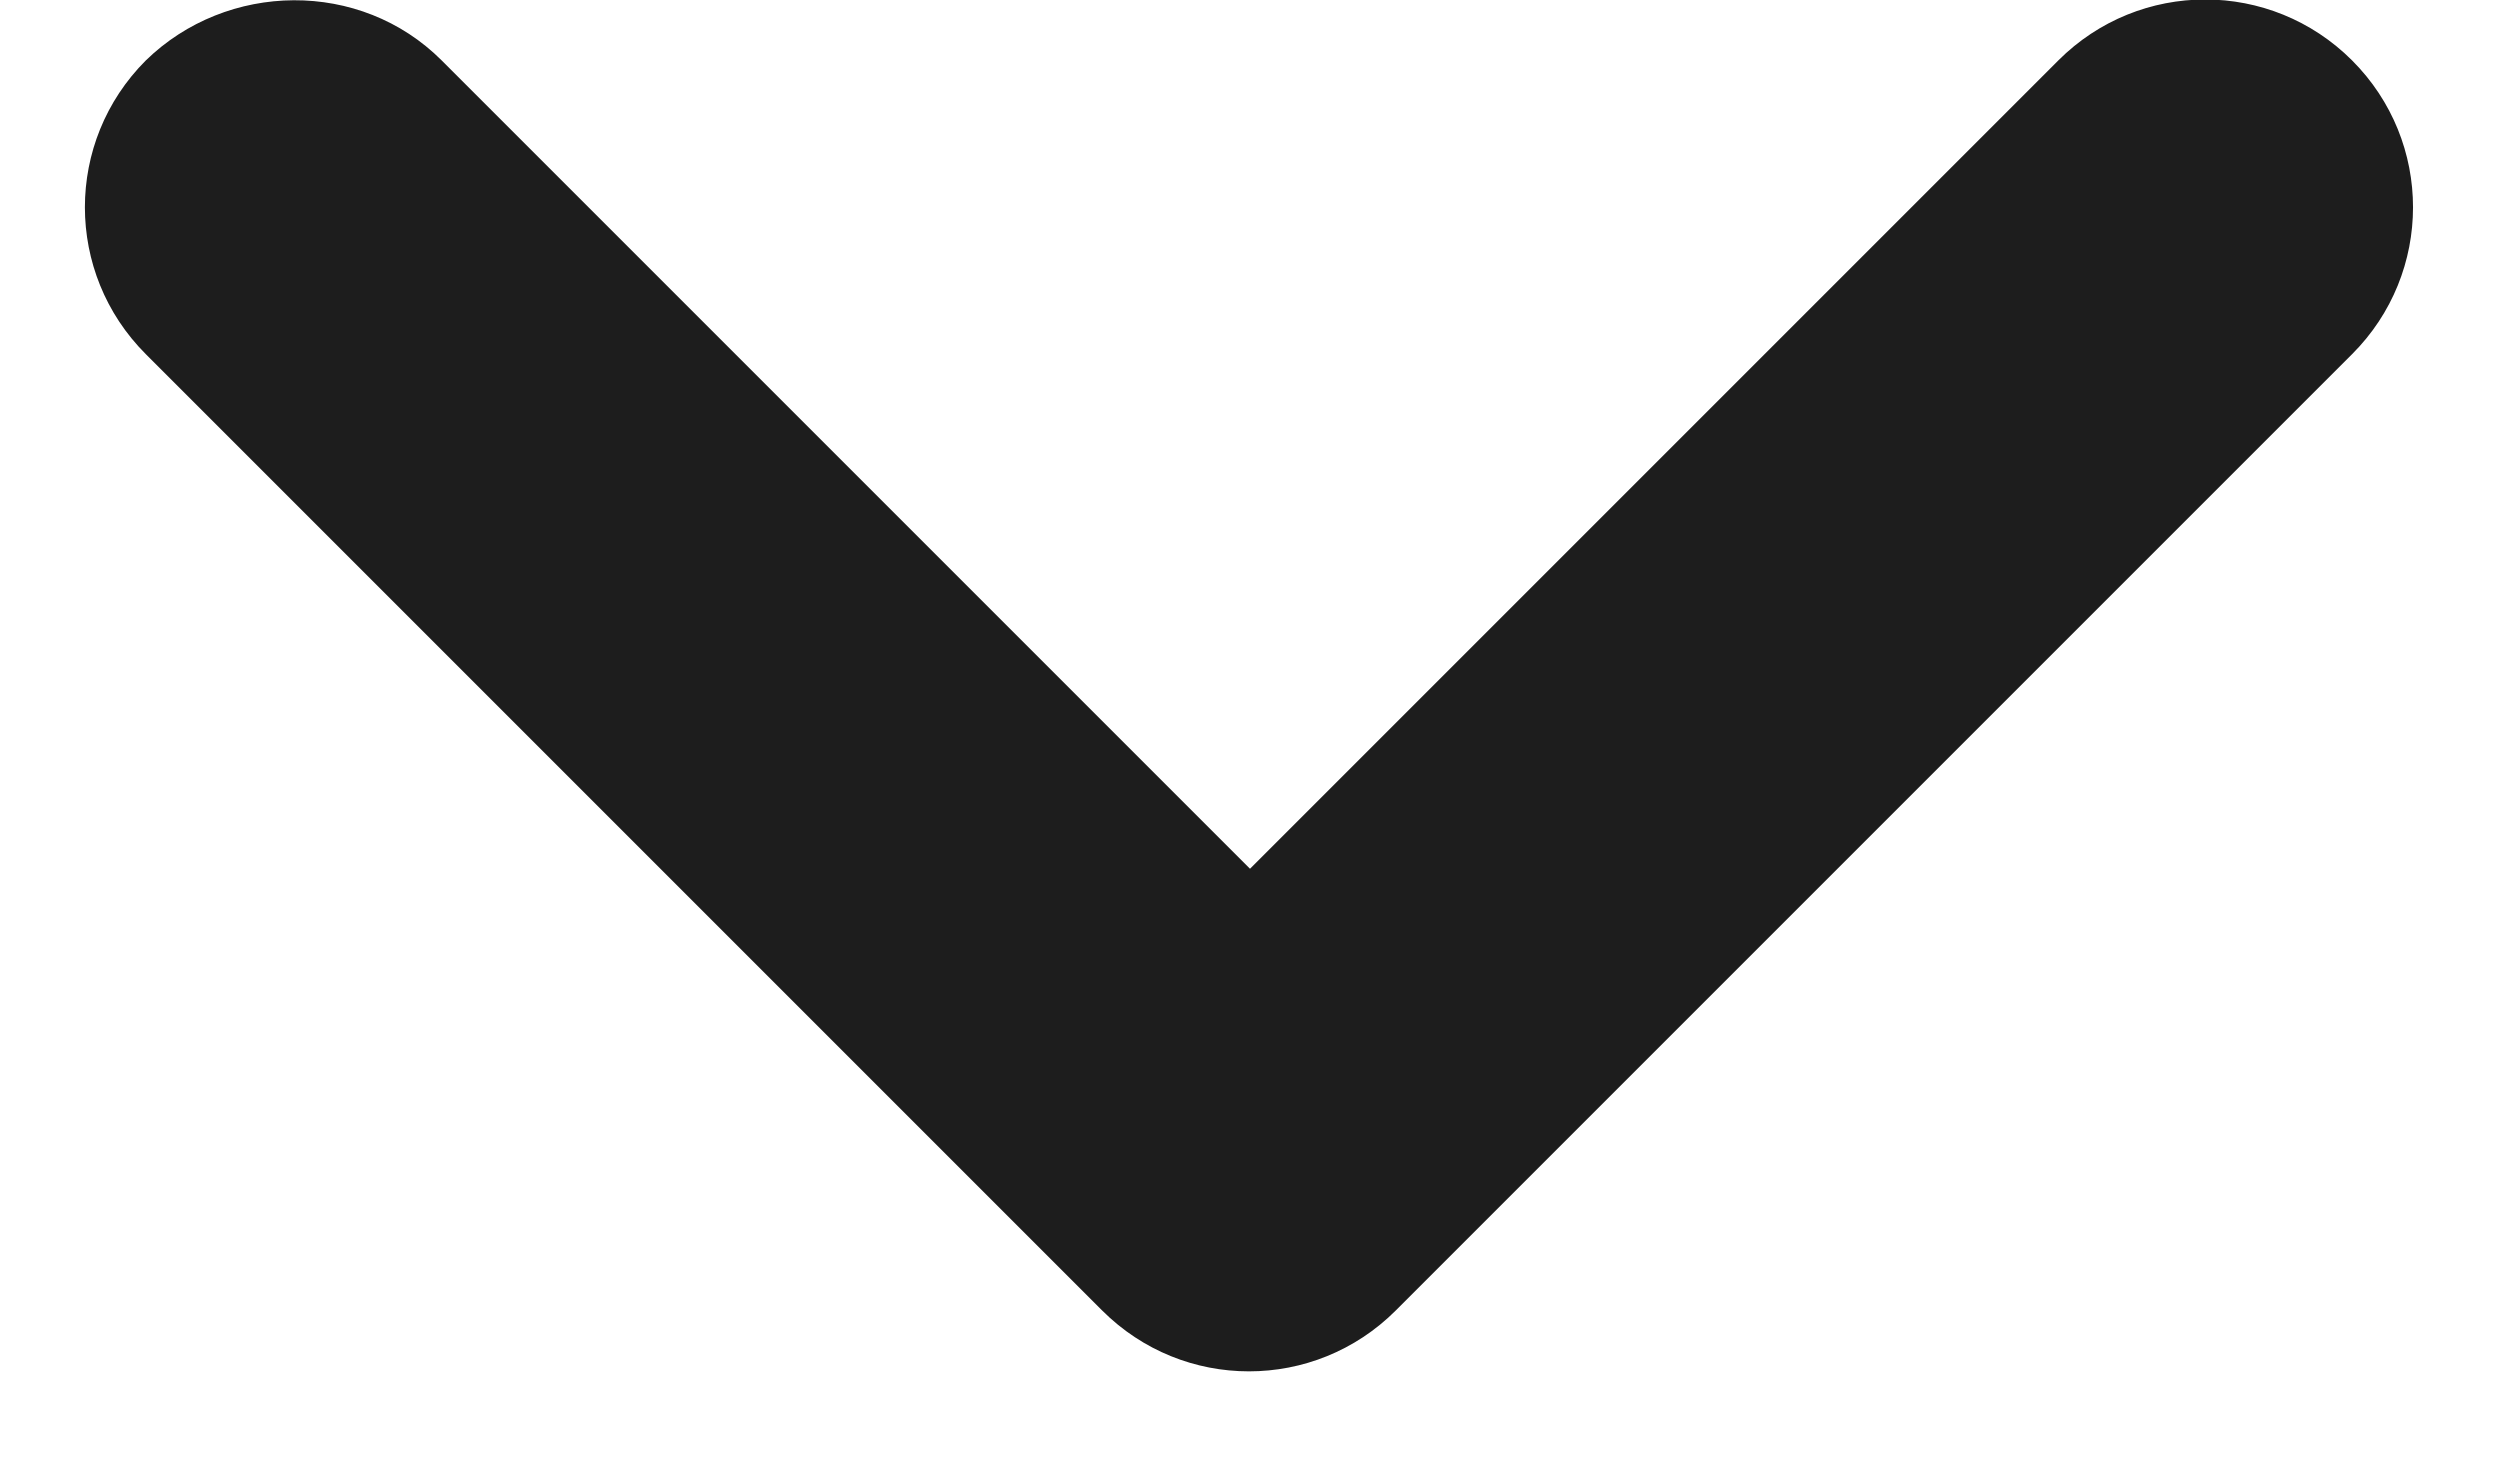
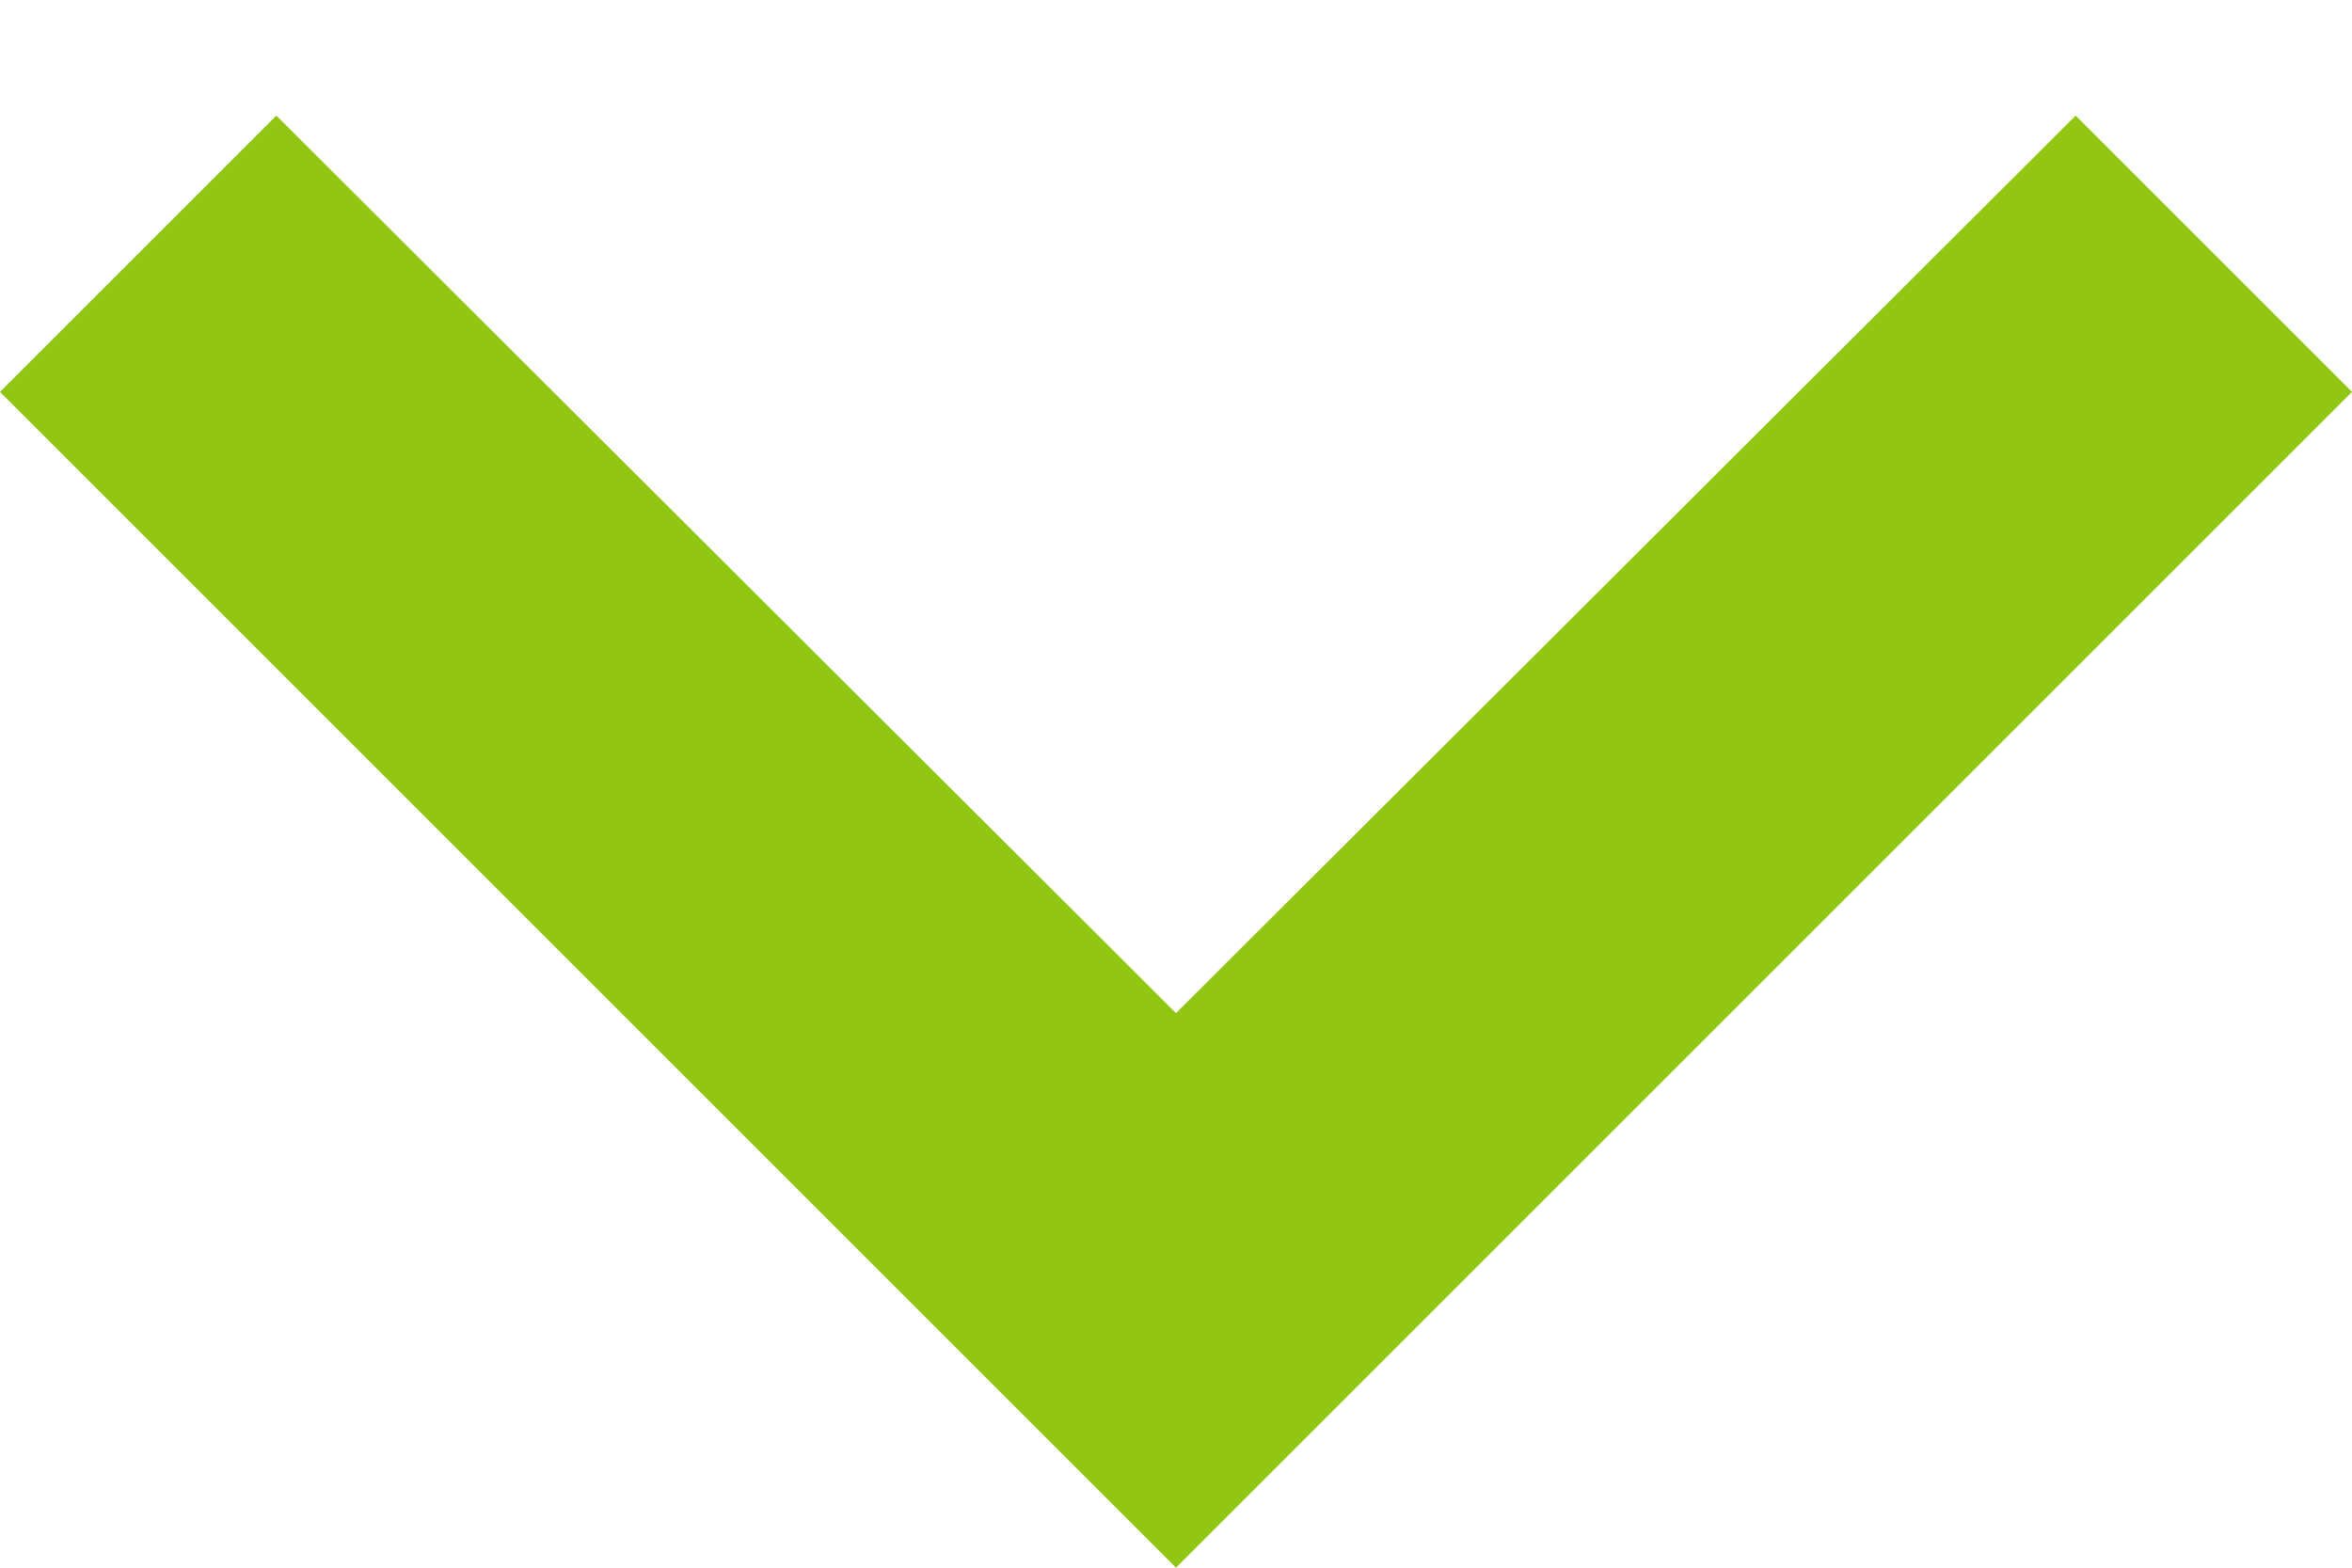
- <svg xmlns="http://www.w3.org/2000/svg" width="12px" height="7px" viewBox="0 0 12 7" version="1.1">
+ <svg xmlns="http://www.w3.org/2000/svg" width="12px" height="8px" viewBox="0 0 12 8" version="1.1">
  <g id="Icons" stroke="none" stroke-width="1" fill="none" fill-rule="evenodd">
-     <g id="Rounded" transform="translate(-616, -2467)">
+     <g id="Two-Tone" transform="translate(-412, -2466)">
      <g id="Hardware" transform="translate(100, 2404)">
-         <g id="-Round-/-Hardware-/-keyboard_arrow_down" transform="translate(510, 54)">
+         <g id="Two-Tone-/-Hardware-/-keyboard_arrow_down" transform="translate(306, 54)">
          <g>
-             <rect id="Rectangle-Copy-103" x="0" y="0" width="24" height="24">
- 						</rect>
-             <path d="M8.12,9.29 L12,13.17 L15.88,9.29 C16.27,8.9 16.9,8.9 17.29,9.29 C17.68,9.68 17.68,10.31 17.29,10.7 L12.7,15.29 C12.31,15.68 11.68,15.68 11.29,15.29 L6.7,10.7 C6.31,10.31 6.31,9.68 6.7,9.29 C7.09,8.91 7.73,8.9 8.12,9.29 Z" id="🔹-Icon-Color" fill="#1D1D1D">
- 						</path>
+             <polygon id="Path" points="0 0 24 0 24 24 0 24" />
+             <polygon id="🔹-Primary-Color" fill="#91c612" points="7.41 8.59 12 13.17 16.59 8.59 18 10 12 16 6 10" />
          </g>
        </g>
      </g>
    </g>
  </g>
</svg>
